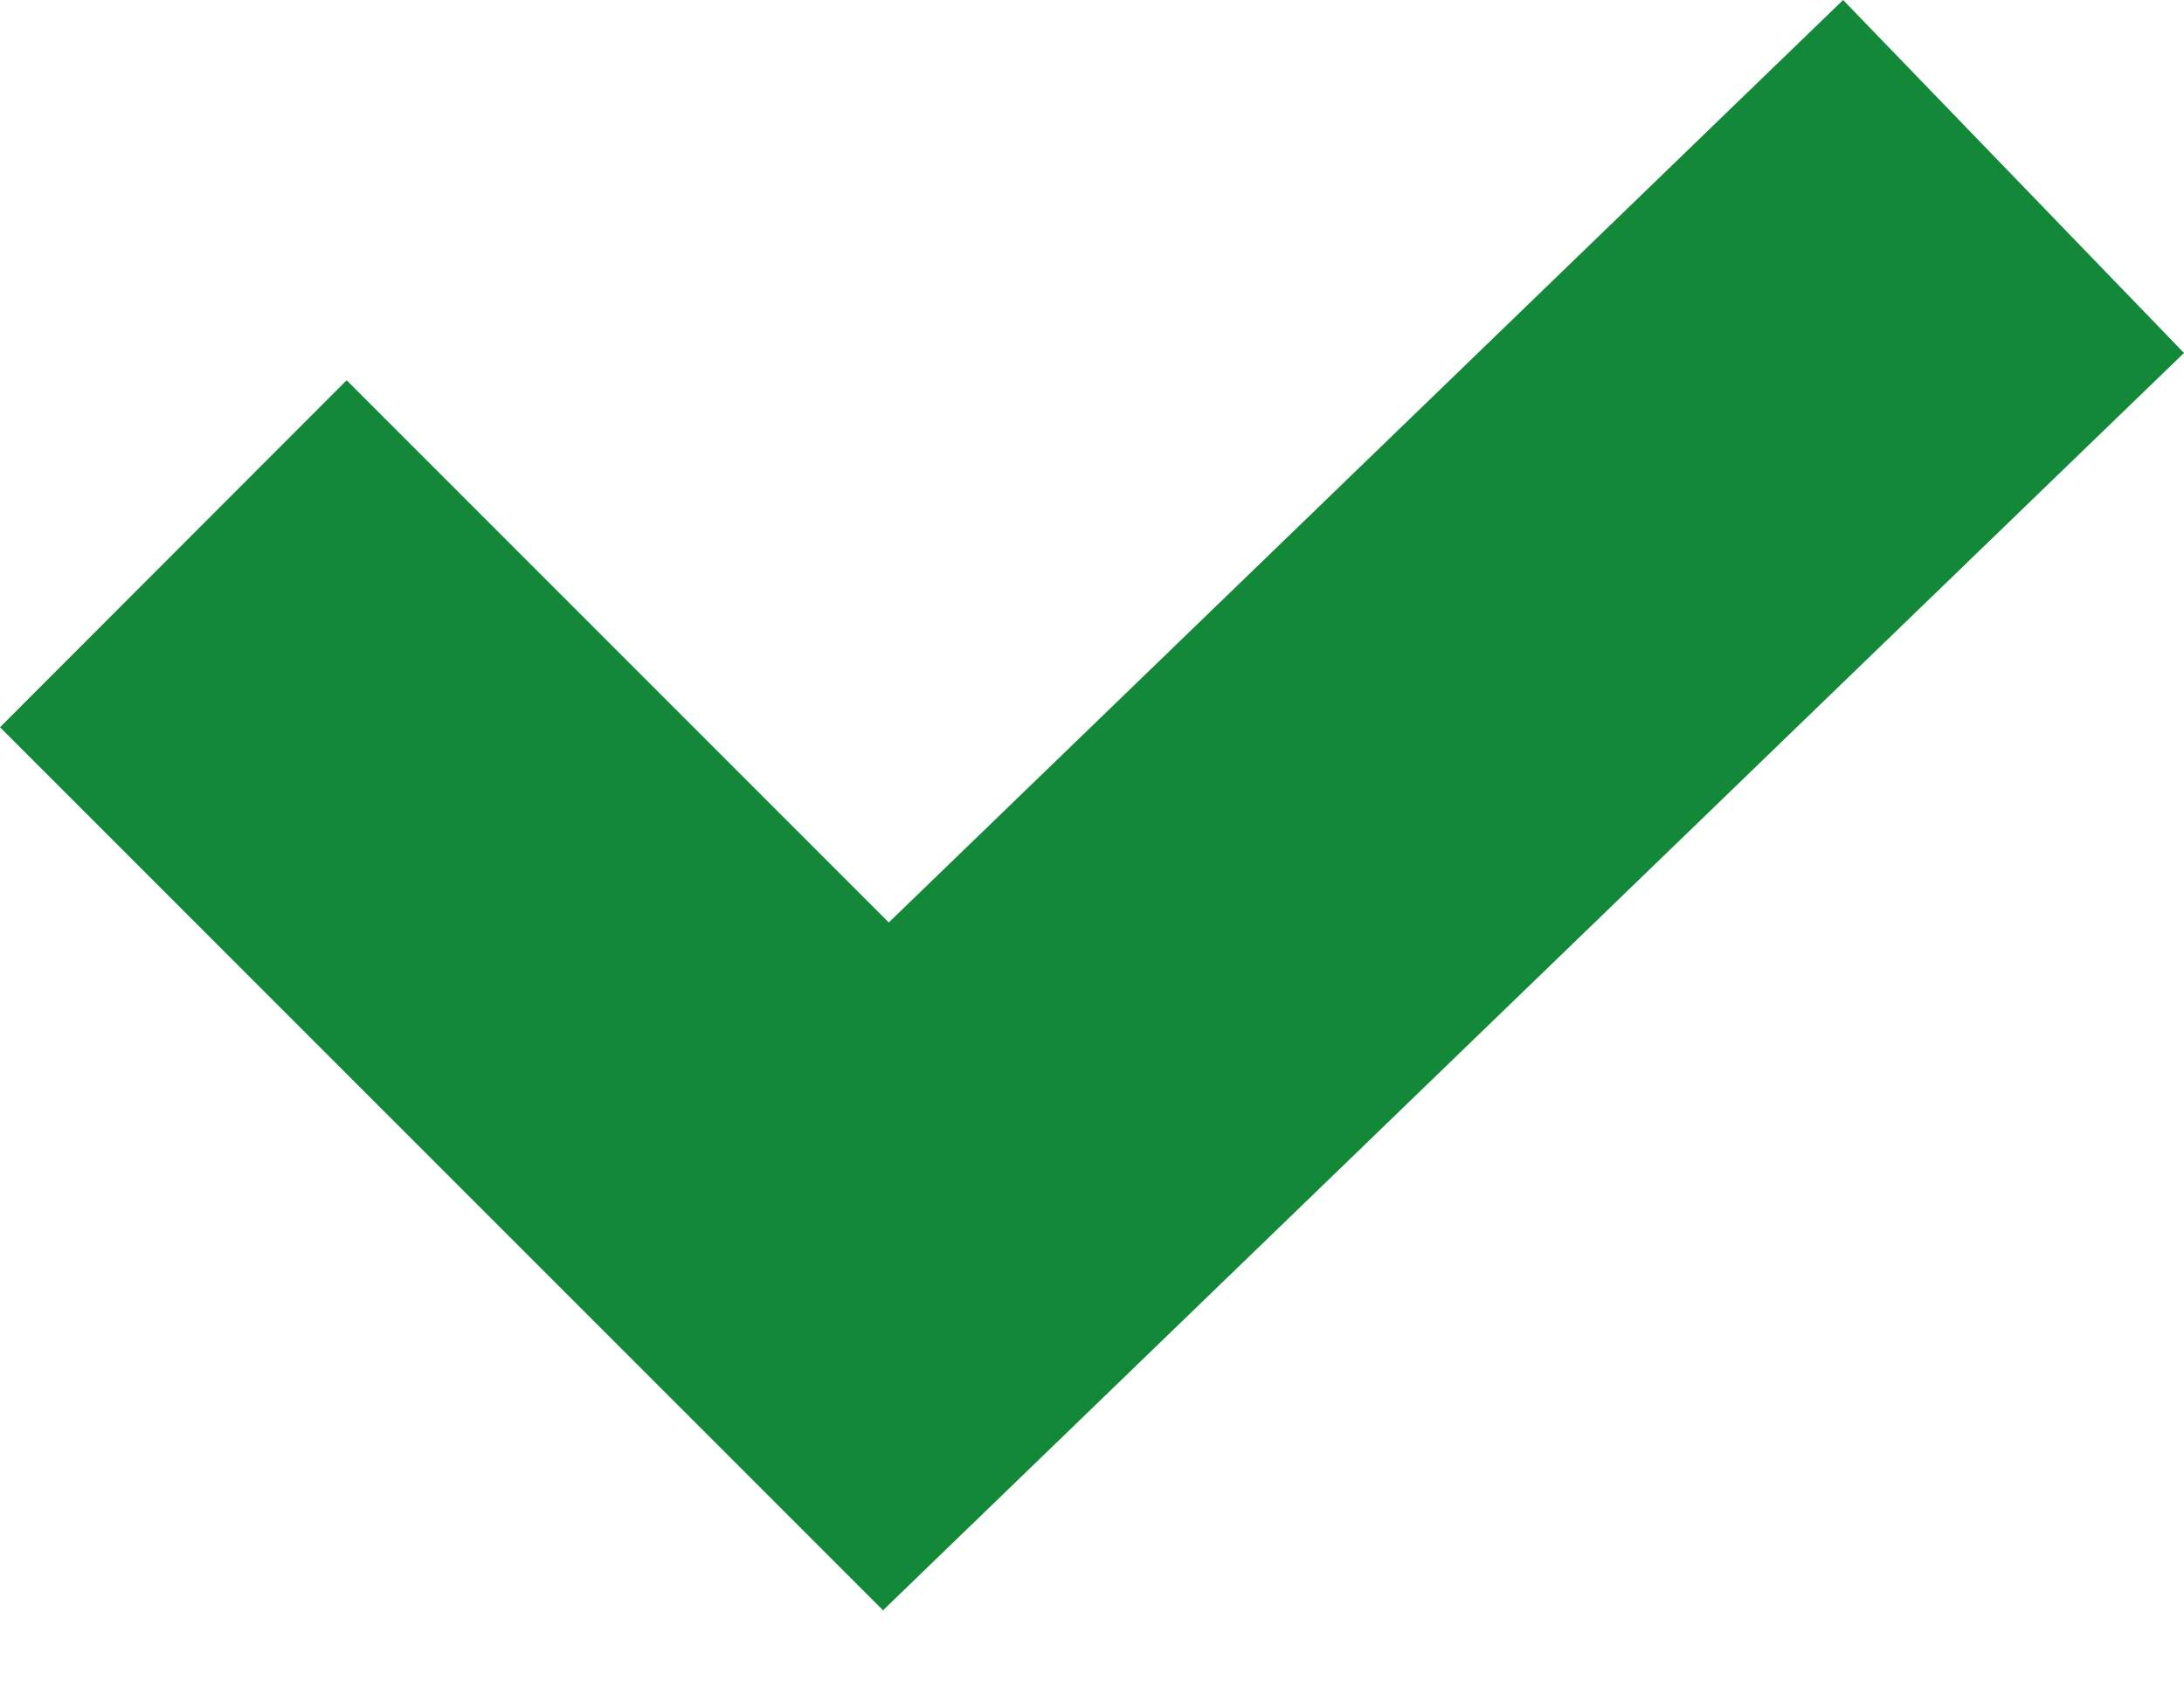
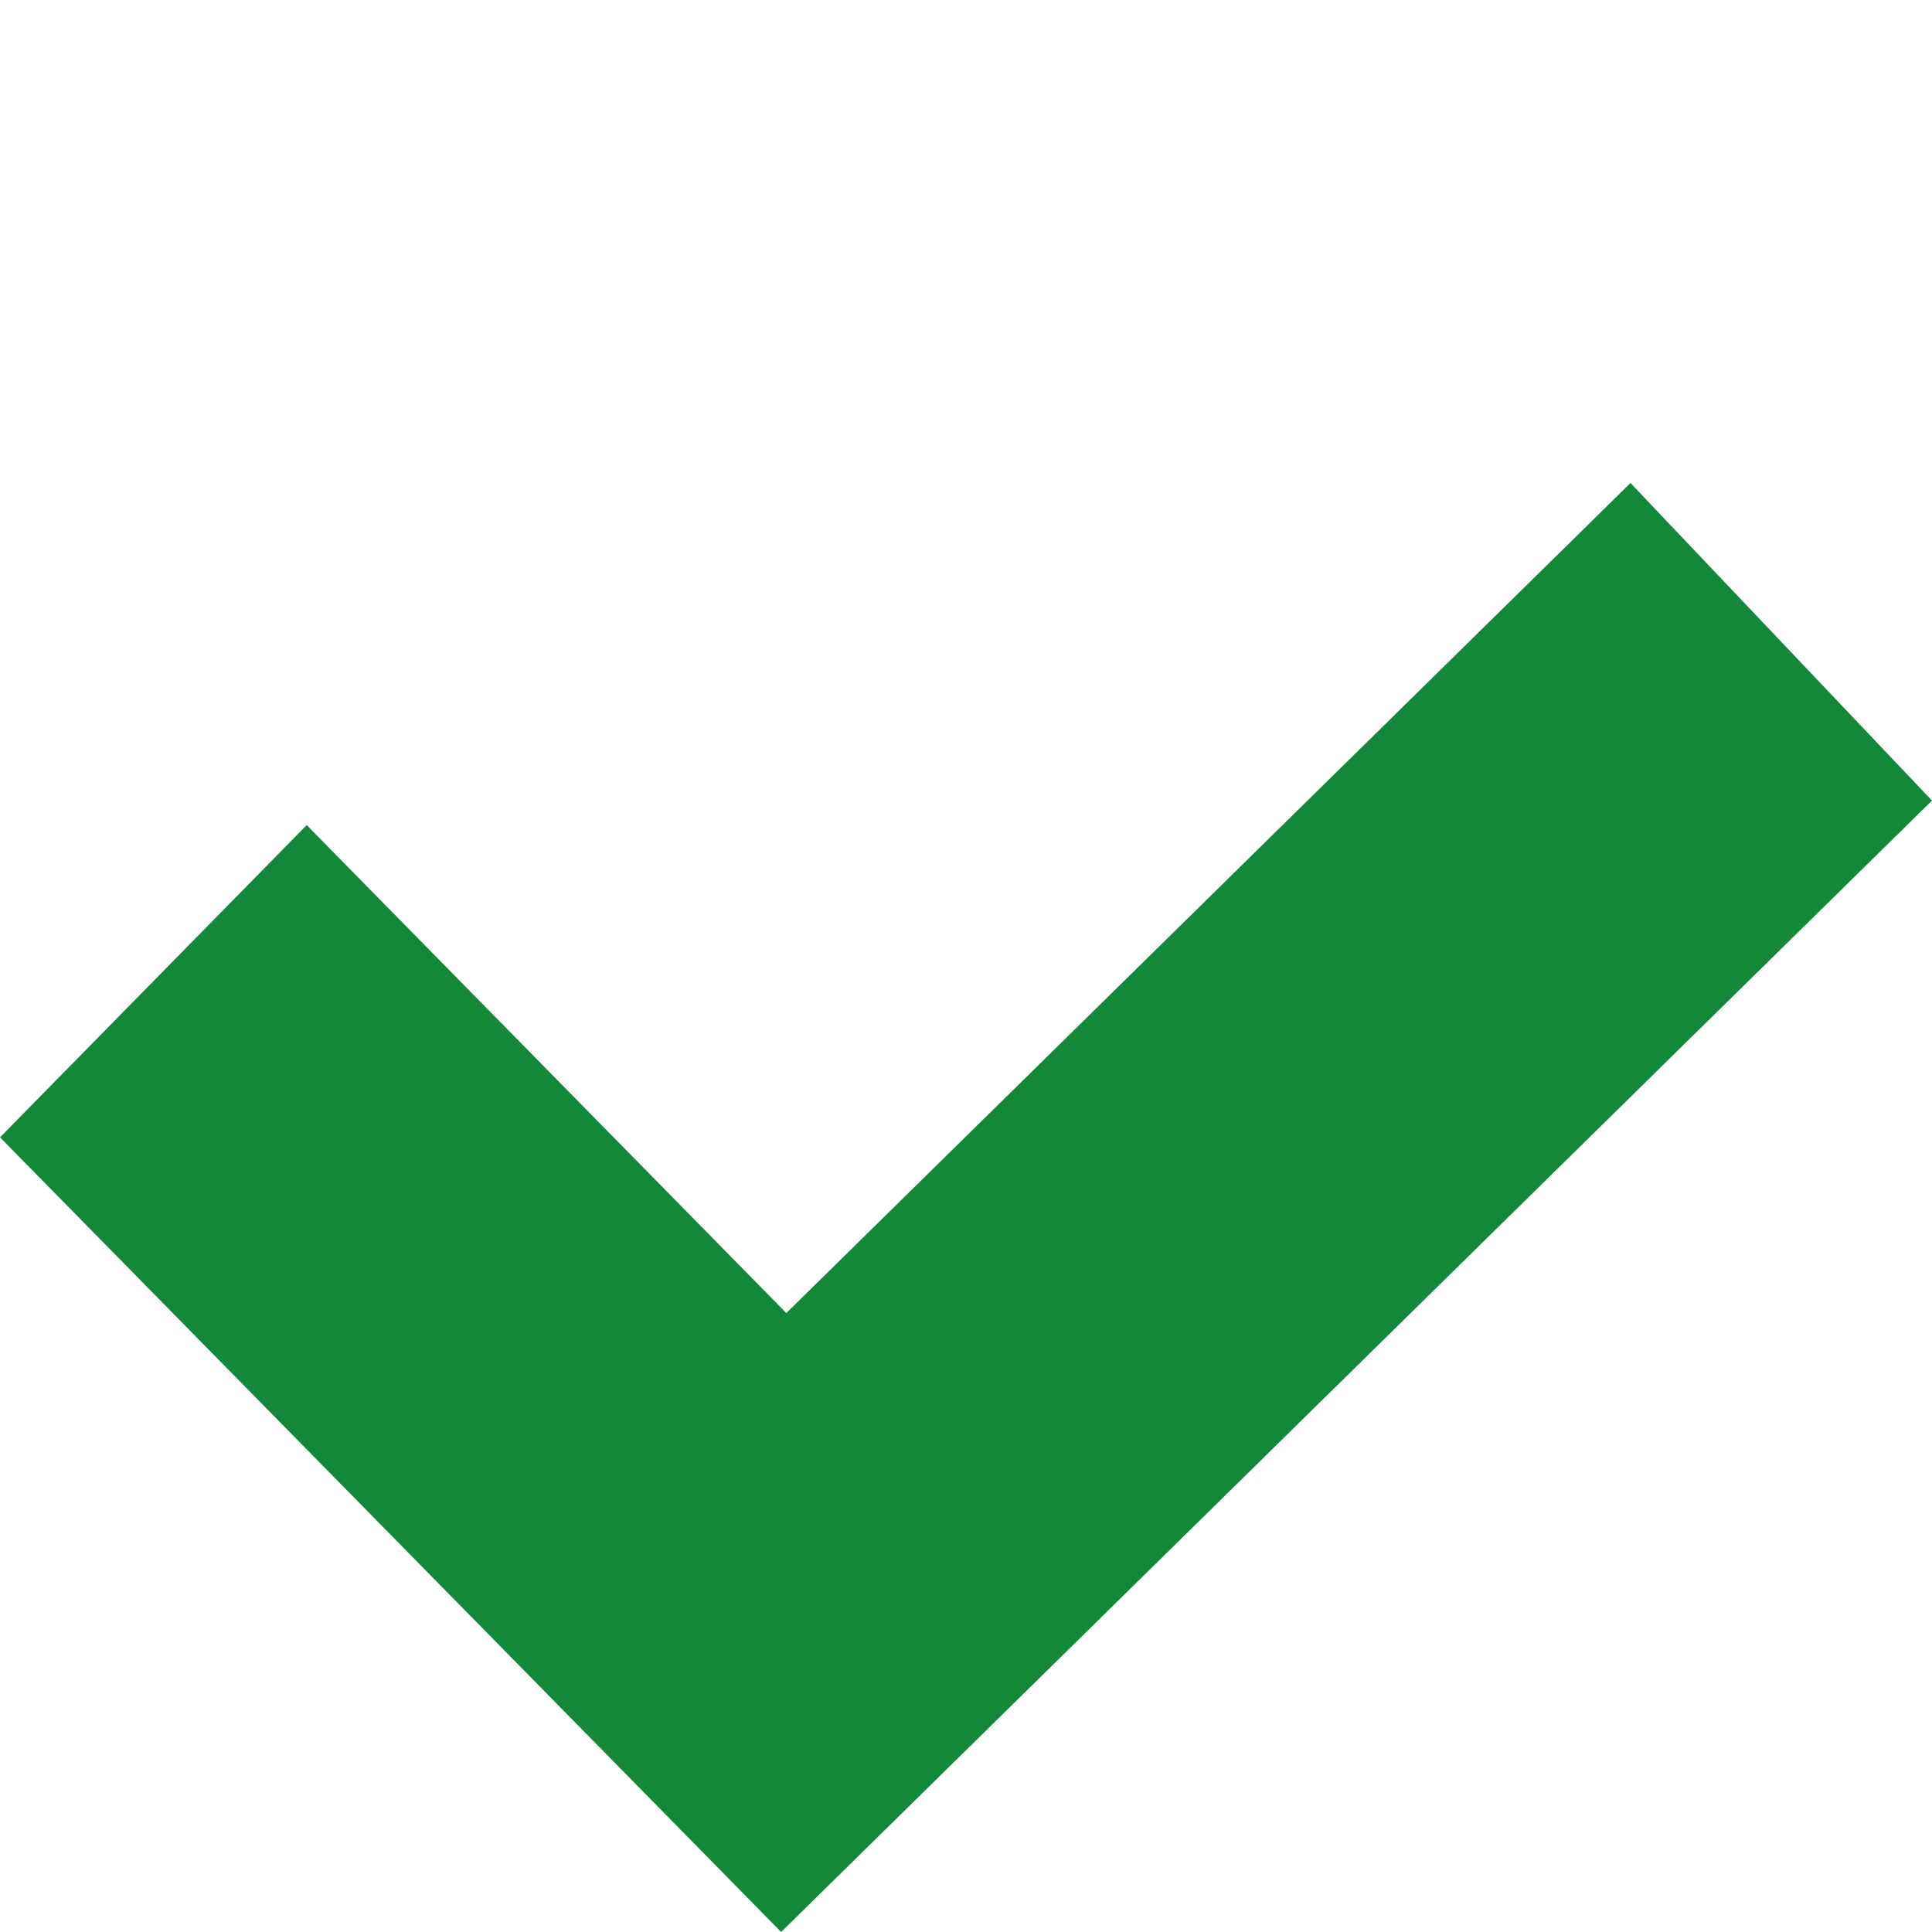
- <svg xmlns="http://www.w3.org/2000/svg" height="17" viewBox="0 0 22 17" width="22">
-   <path d="m18.566 0-9.613 9.291-5.461-5.461-3.492 3.495 8.895 8.894 13.105-12.664z" fill="#148839" fill-rule="evenodd" />
+ <svg xmlns="http://www.w3.org/2000/svg" height="16" viewBox="0 0 16 16" width="16">
+   <path d="m13.503 4-6.991 6.874-3.972-4.041-2.54 2.586 6.469 6.581 9.531-9.37z" fill="#148839" fill-rule="evenodd" />
</svg>
